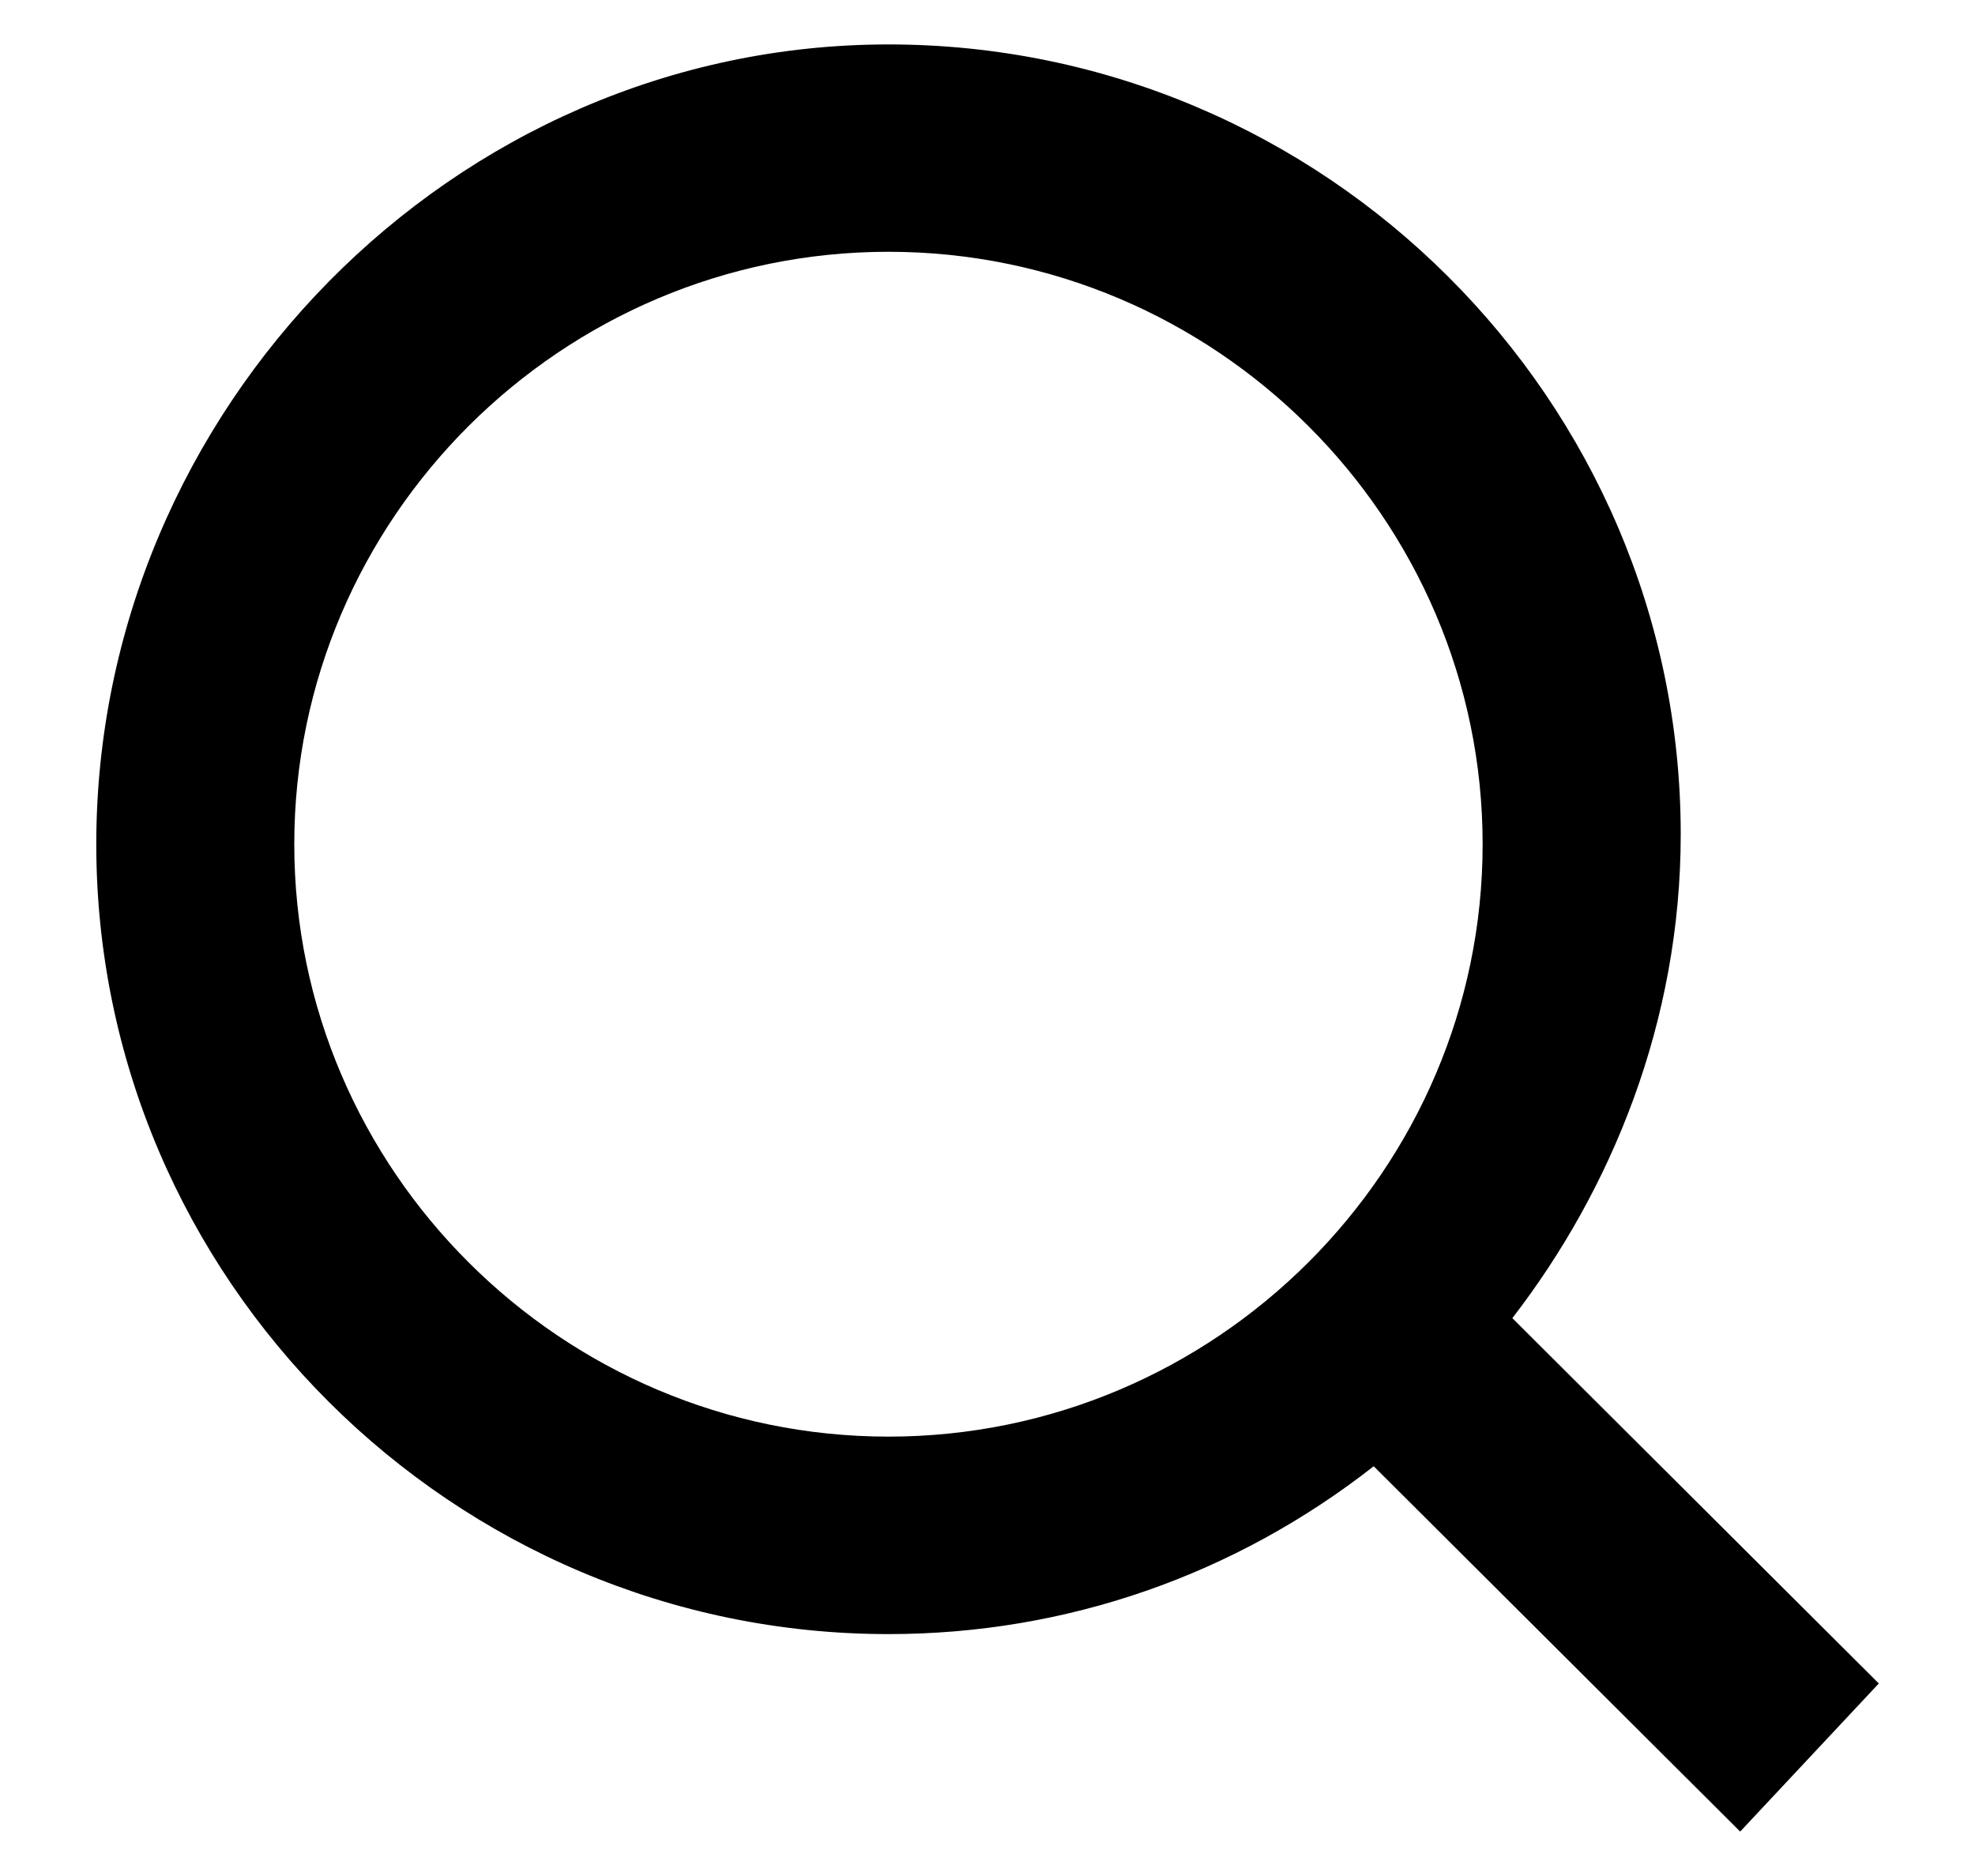
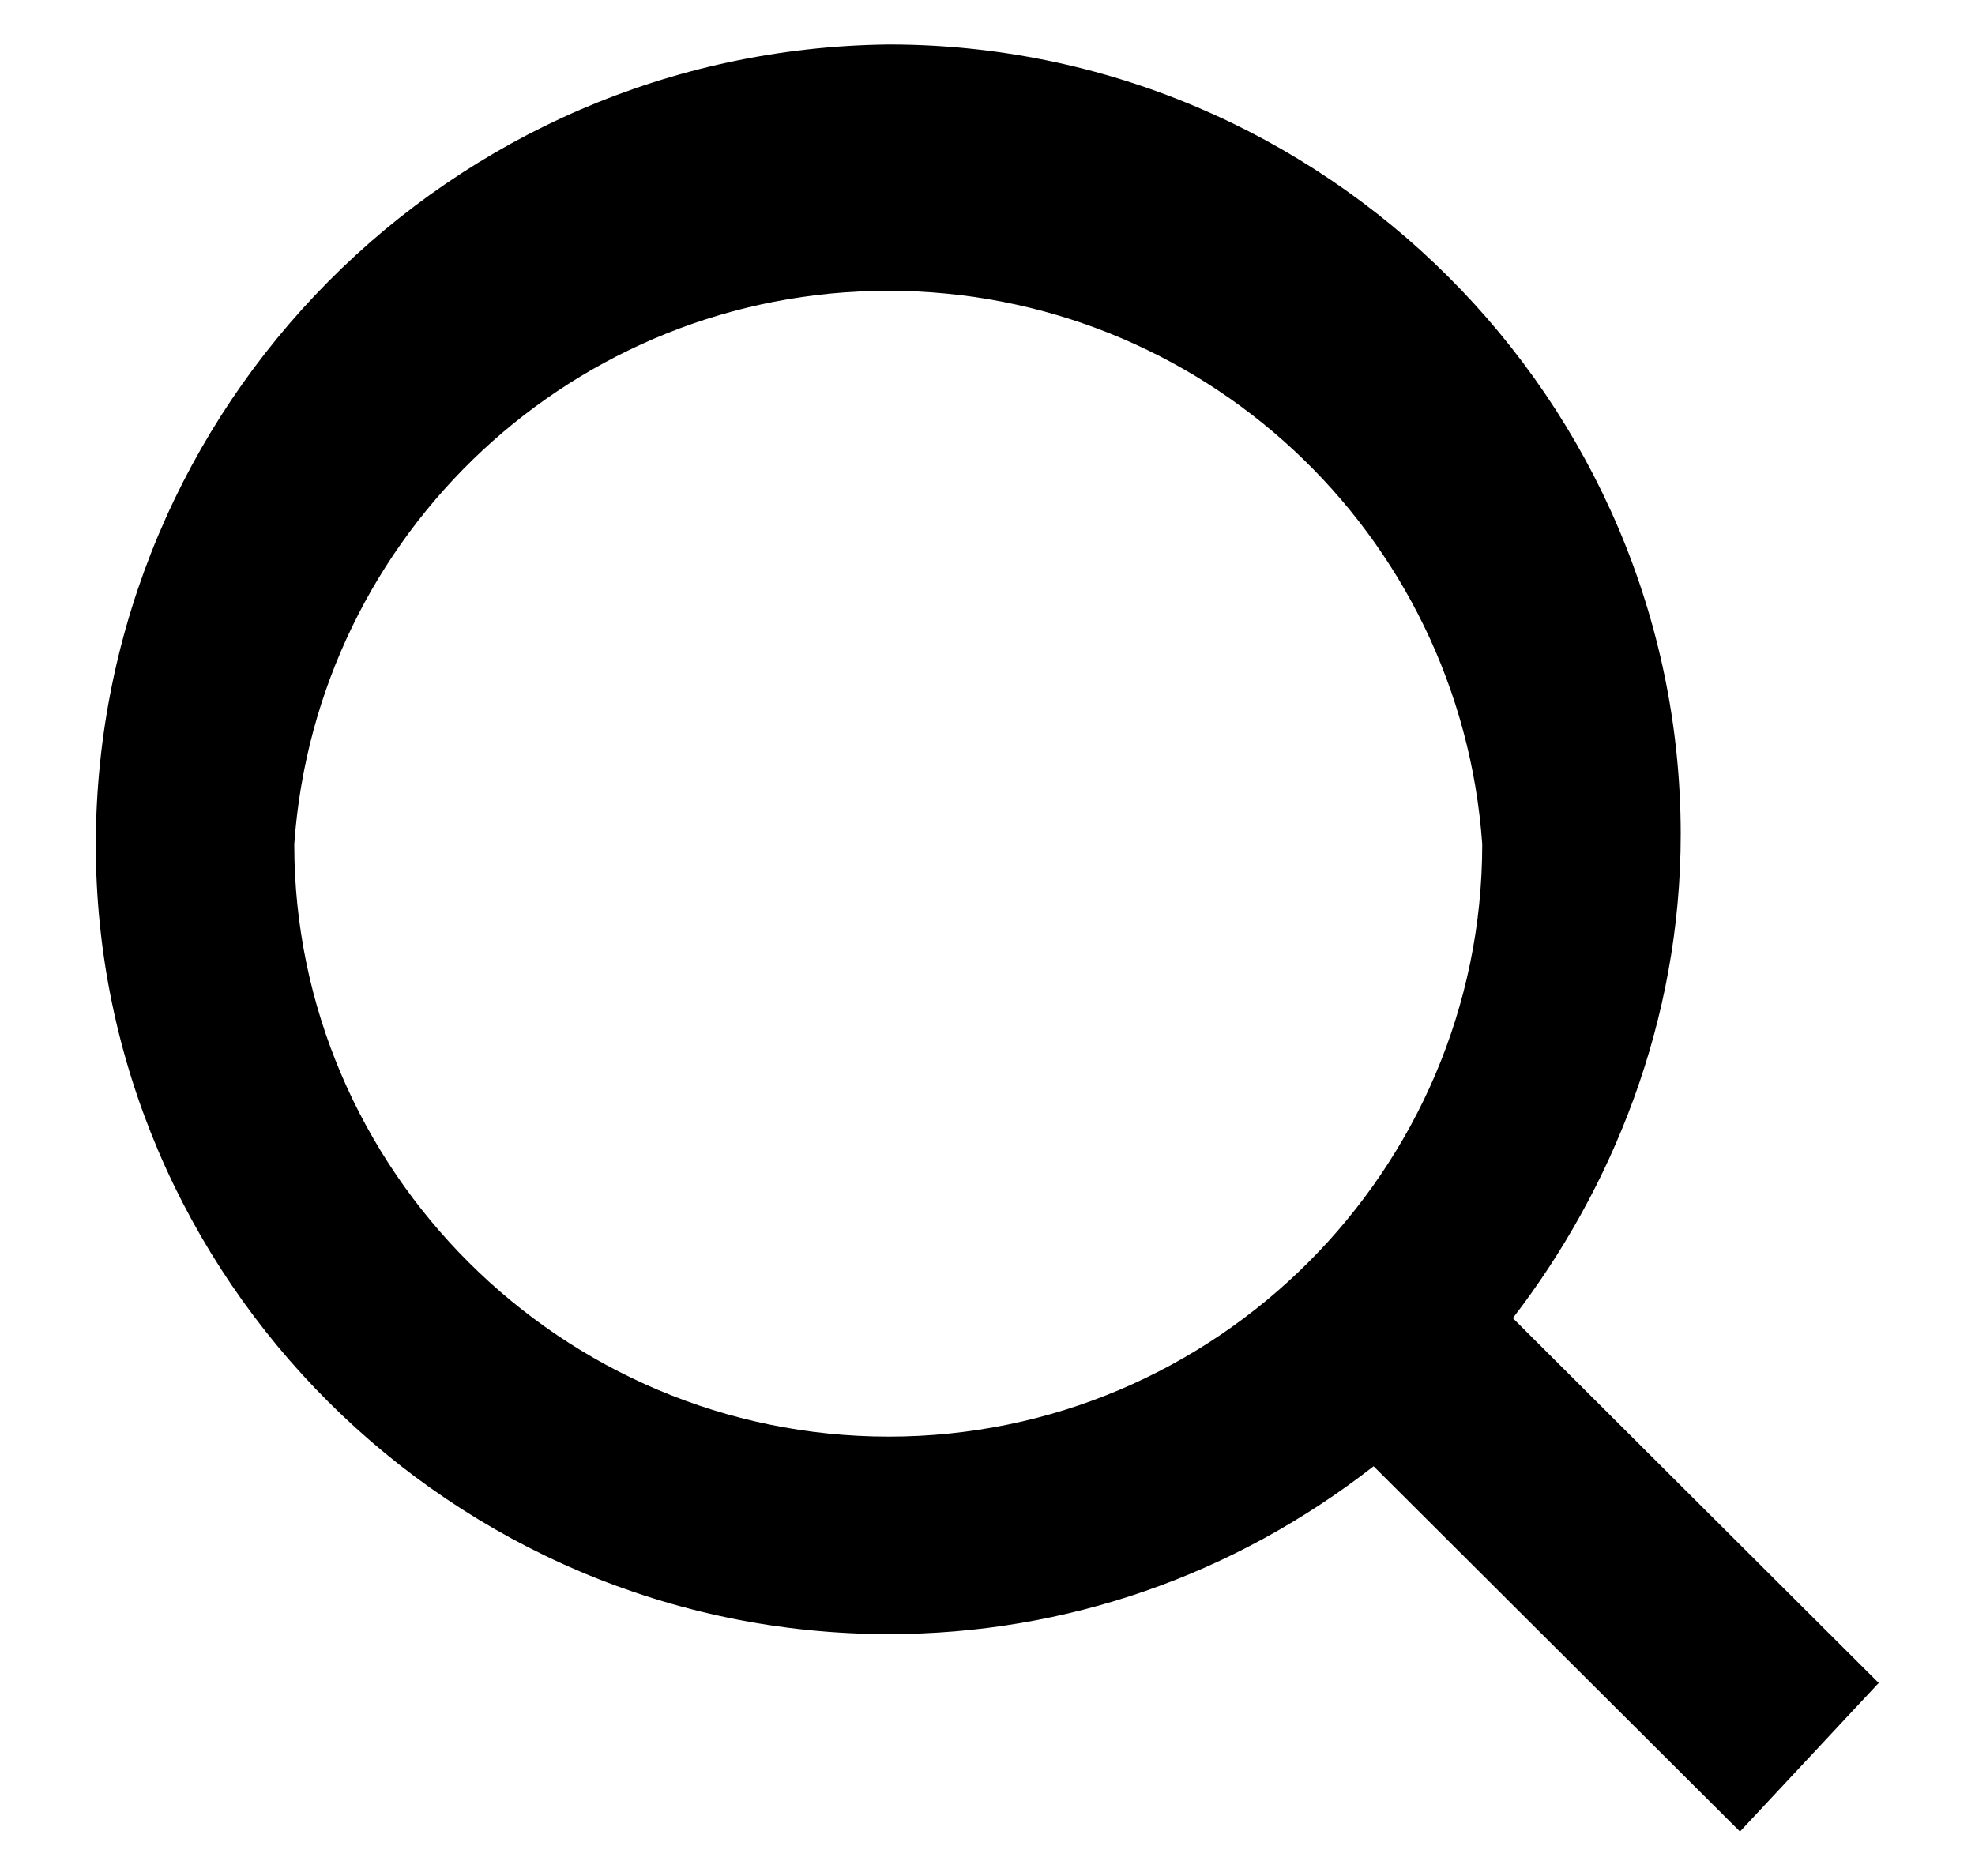
- <svg xmlns="http://www.w3.org/2000/svg" width="20" height="19" viewBox="0 0 20 19" fill="none">
-   <path d="M19.026 17.05L15.315 13.35C16.318 12.05 17.02 10.35 17.02 8.45C17.02 4.05 13.41 0.45 8.997 0.45C4.585 0.45 0.975 4.15 0.975 8.55C0.975 12.95 4.585 16.55 8.997 16.55C10.802 16.55 12.507 15.95 13.911 14.85L17.622 18.55L19.026 17.05ZM8.997 14.55C5.688 14.55 2.98 11.85 2.98 8.55C2.98 5.25 5.688 2.55 8.997 2.55C12.307 2.55 15.014 5.25 15.014 8.55C15.014 11.85 12.307 14.55 8.997 14.55Z" fill="black" />
+ <svg xmlns="http://www.w3.org/2000/svg" width="20" height="19" fill="none">
+   <path d="m19.03 17.05-3.71-3.7c1-1.3 1.7-3 1.7-4.9 0-4.4-3.61-8-8.02-8a8.12 8.12 0 0 0-8.03 8.1c0 4.4 3.61 8 8.03 8 1.8 0 3.5-.6 4.91-1.7l3.71 3.7 1.4-1.5ZM9 14.55c-3.31 0-6.02-2.7-6.02-6a6.03 6.03 0 0 1 12.03 0c0 3.3-2.7 6-6.01 6Z" fill="#000" />
</svg>
